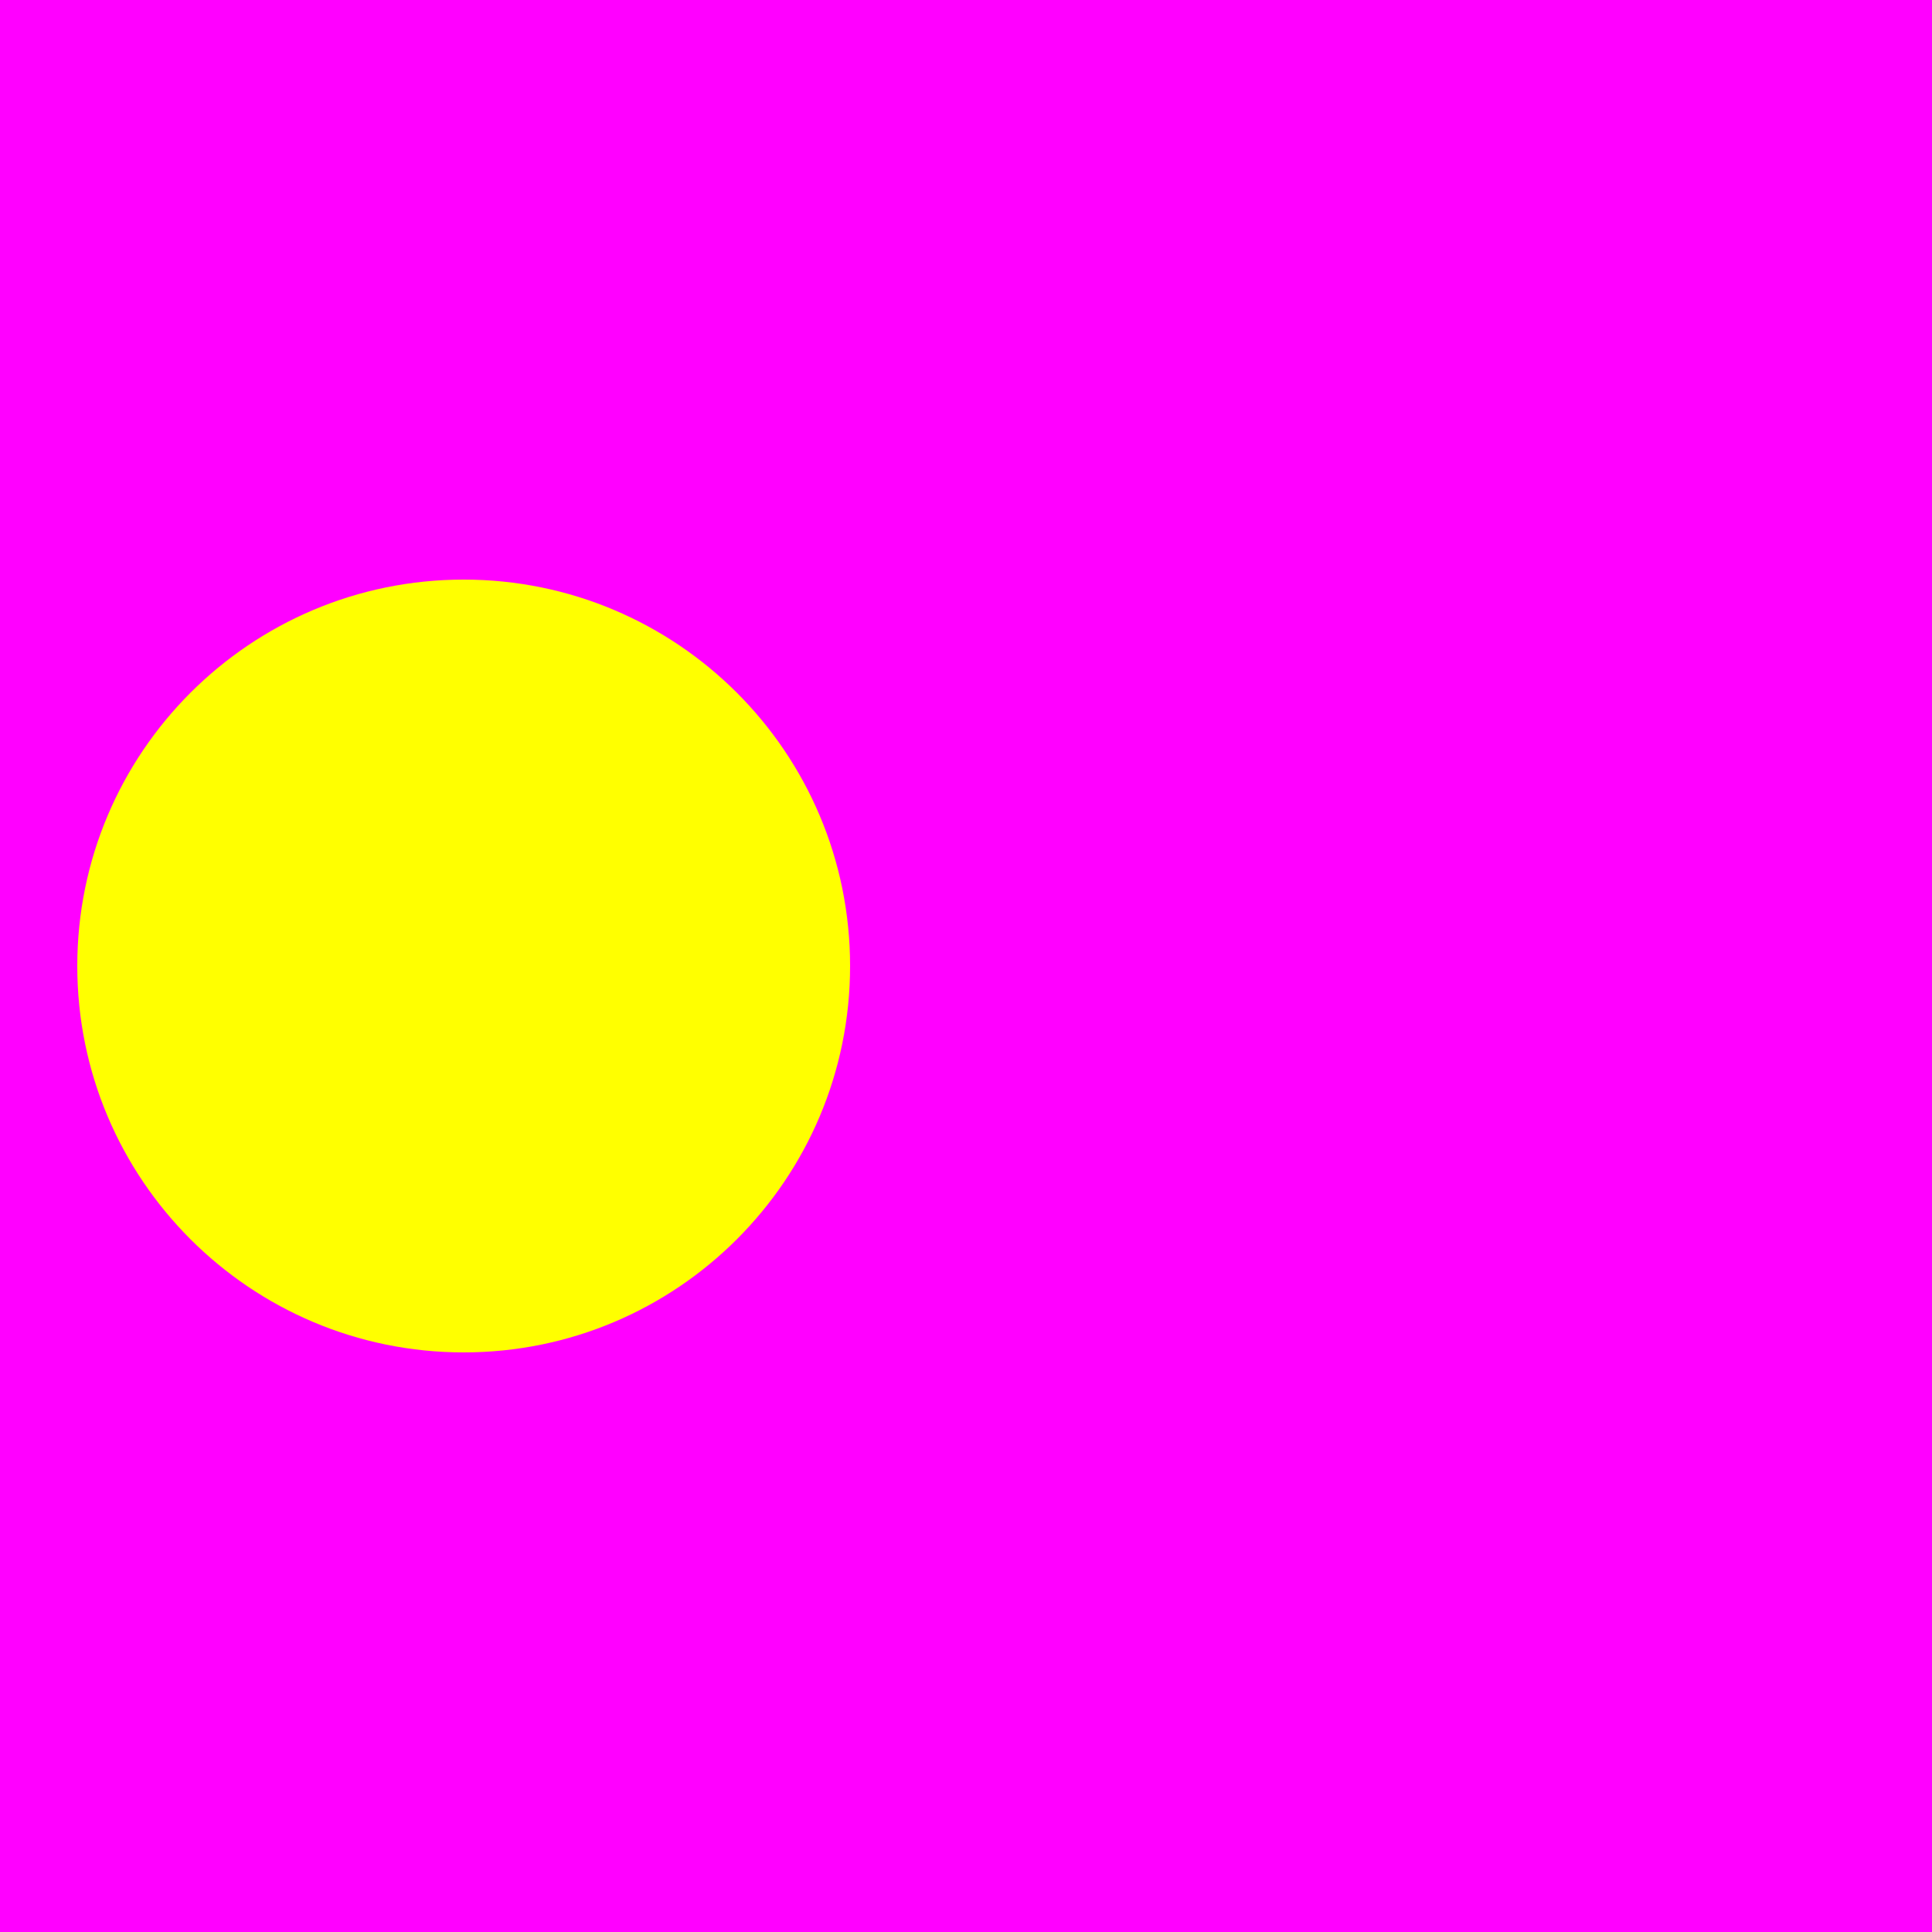
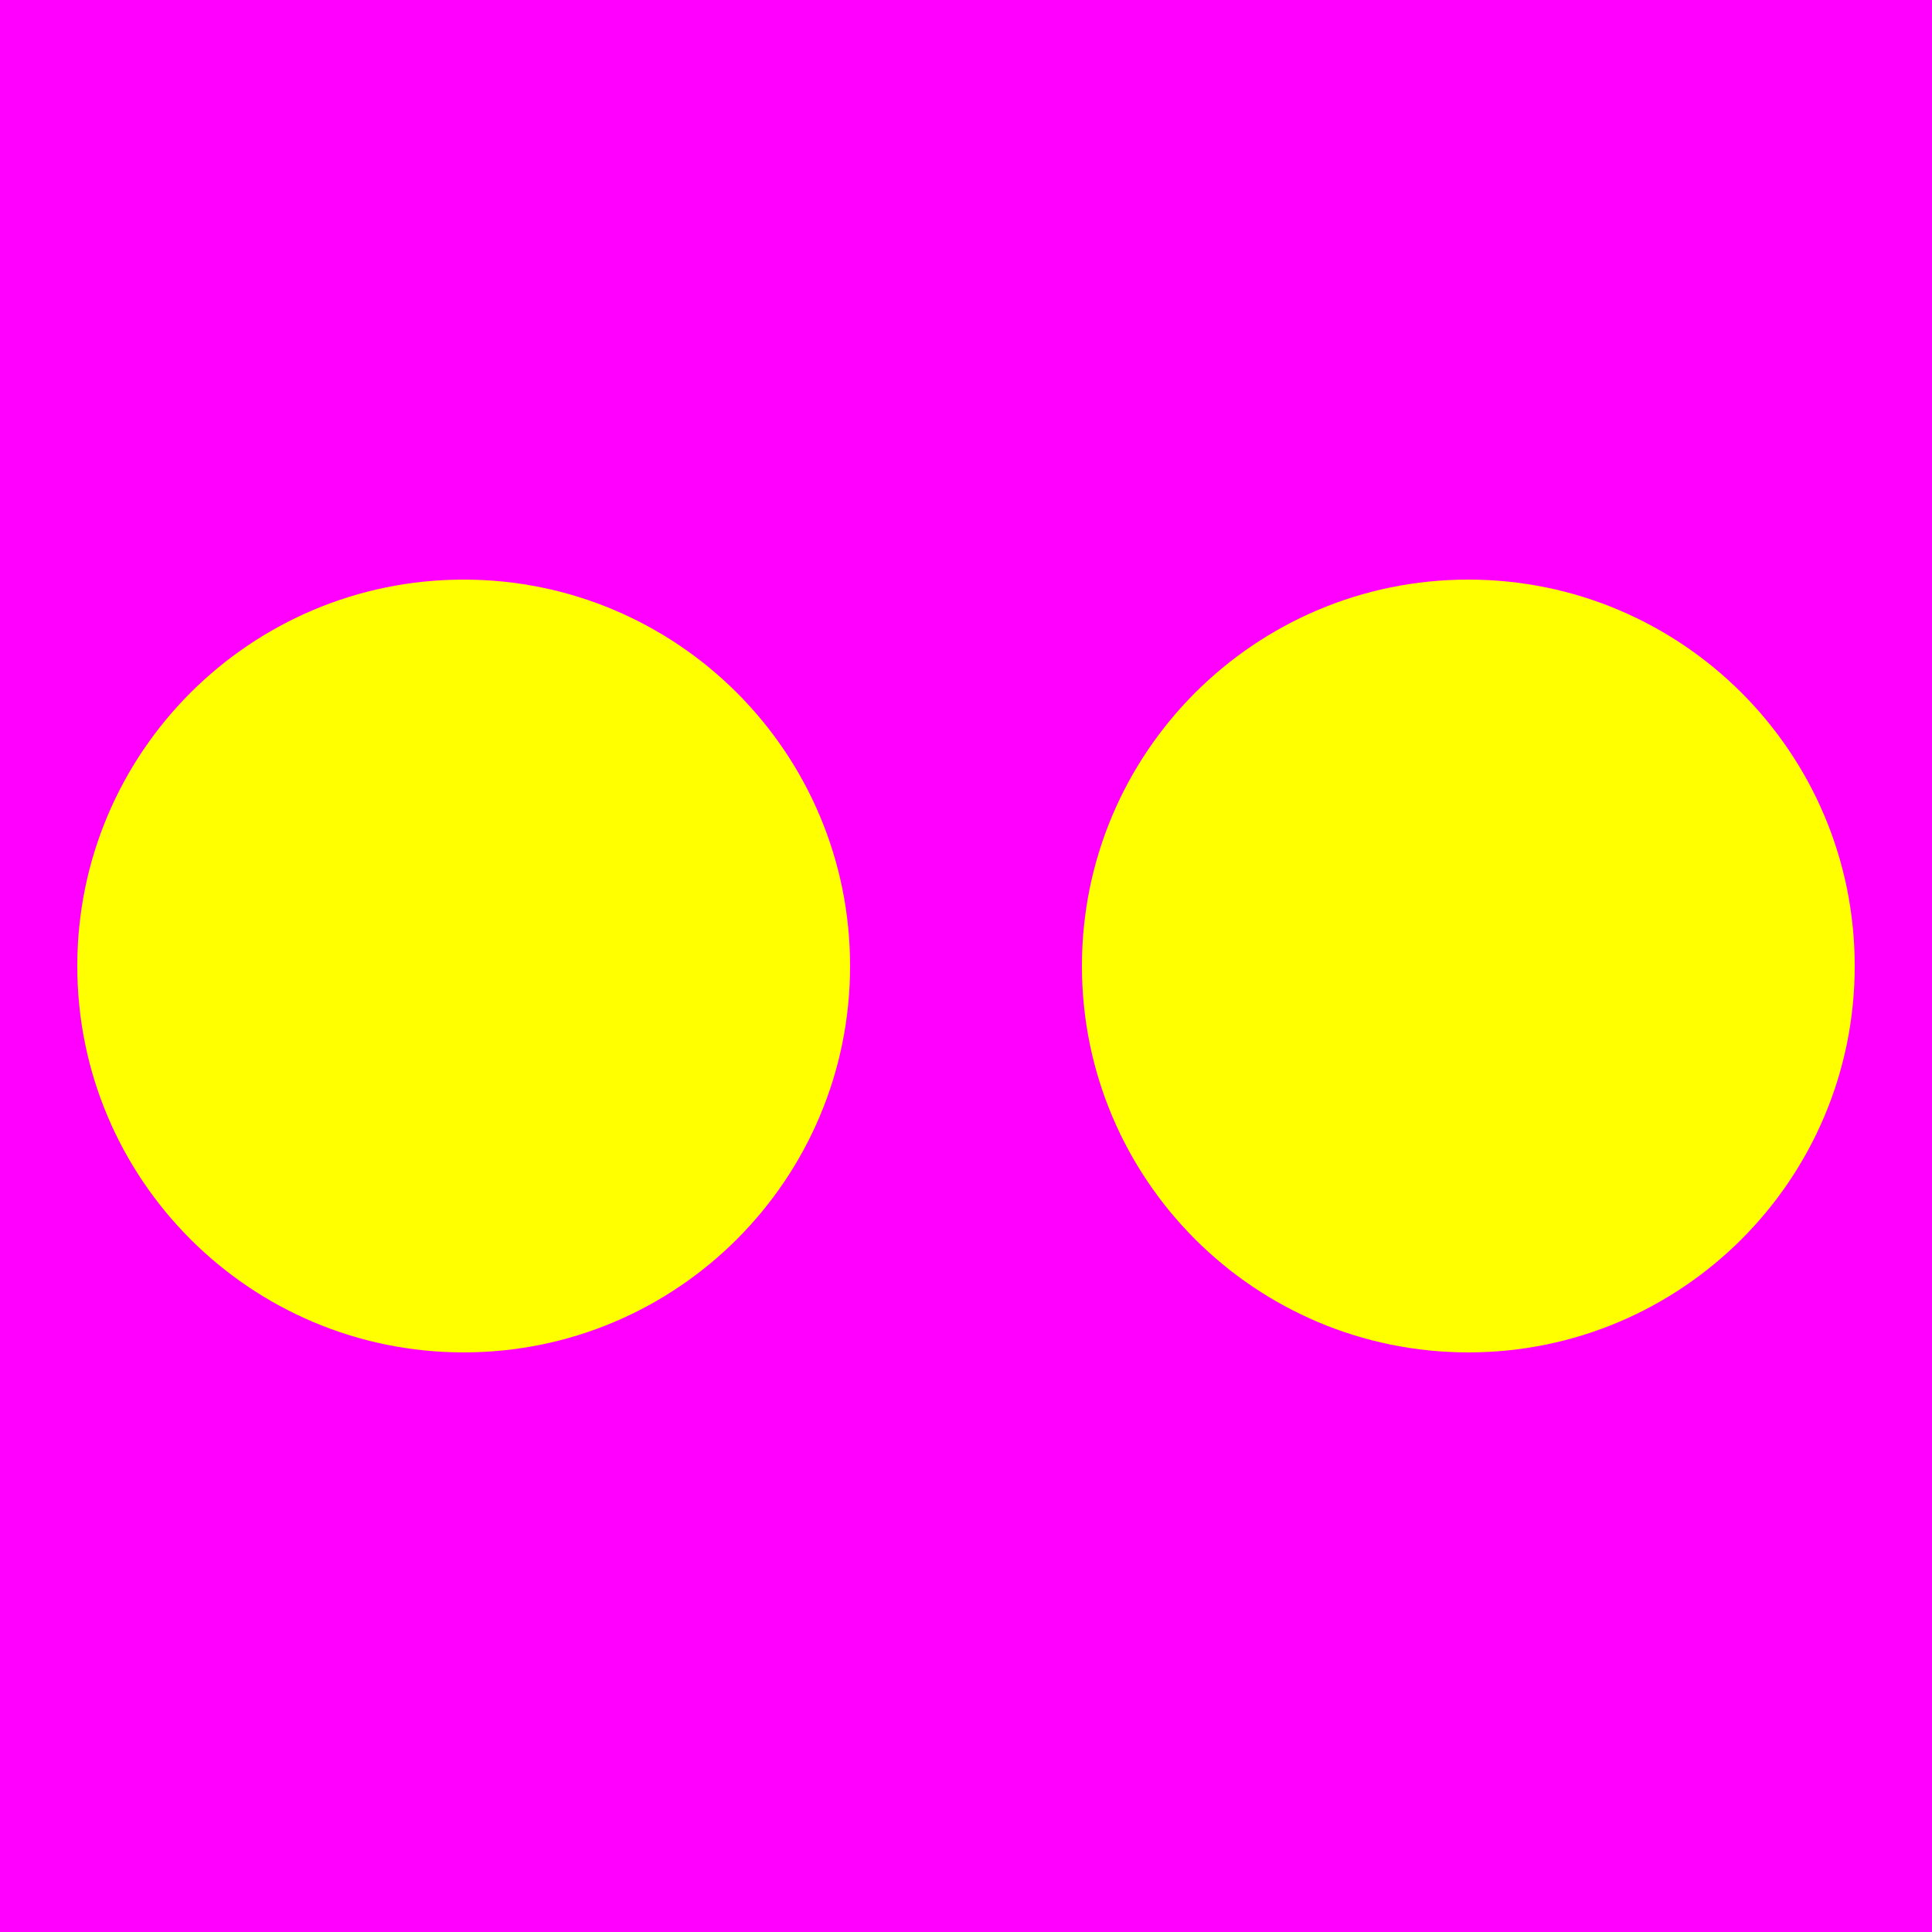
<svg xmlns="http://www.w3.org/2000/svg" width="500" height="500">
-   <rect id="324169305" x="0" y="0" width="100%" height="100%" fill="fuchsia" />
-   <circle id="997033037" cx="120" cy="50%" r="100" fill="yellow" />
-   <use id="549293029" x="260" y="0" width="0" height="0" href="#997033037" />
+   <rect id="2085745483" width="100%" height="100%" fill="fuchsia" />
+   <circle id="1419064126" cy="50%" cx="120" r="100" fill="yellow" />
+   <use id="1642785848" href="#1419064126" x="260" />
</svg>
